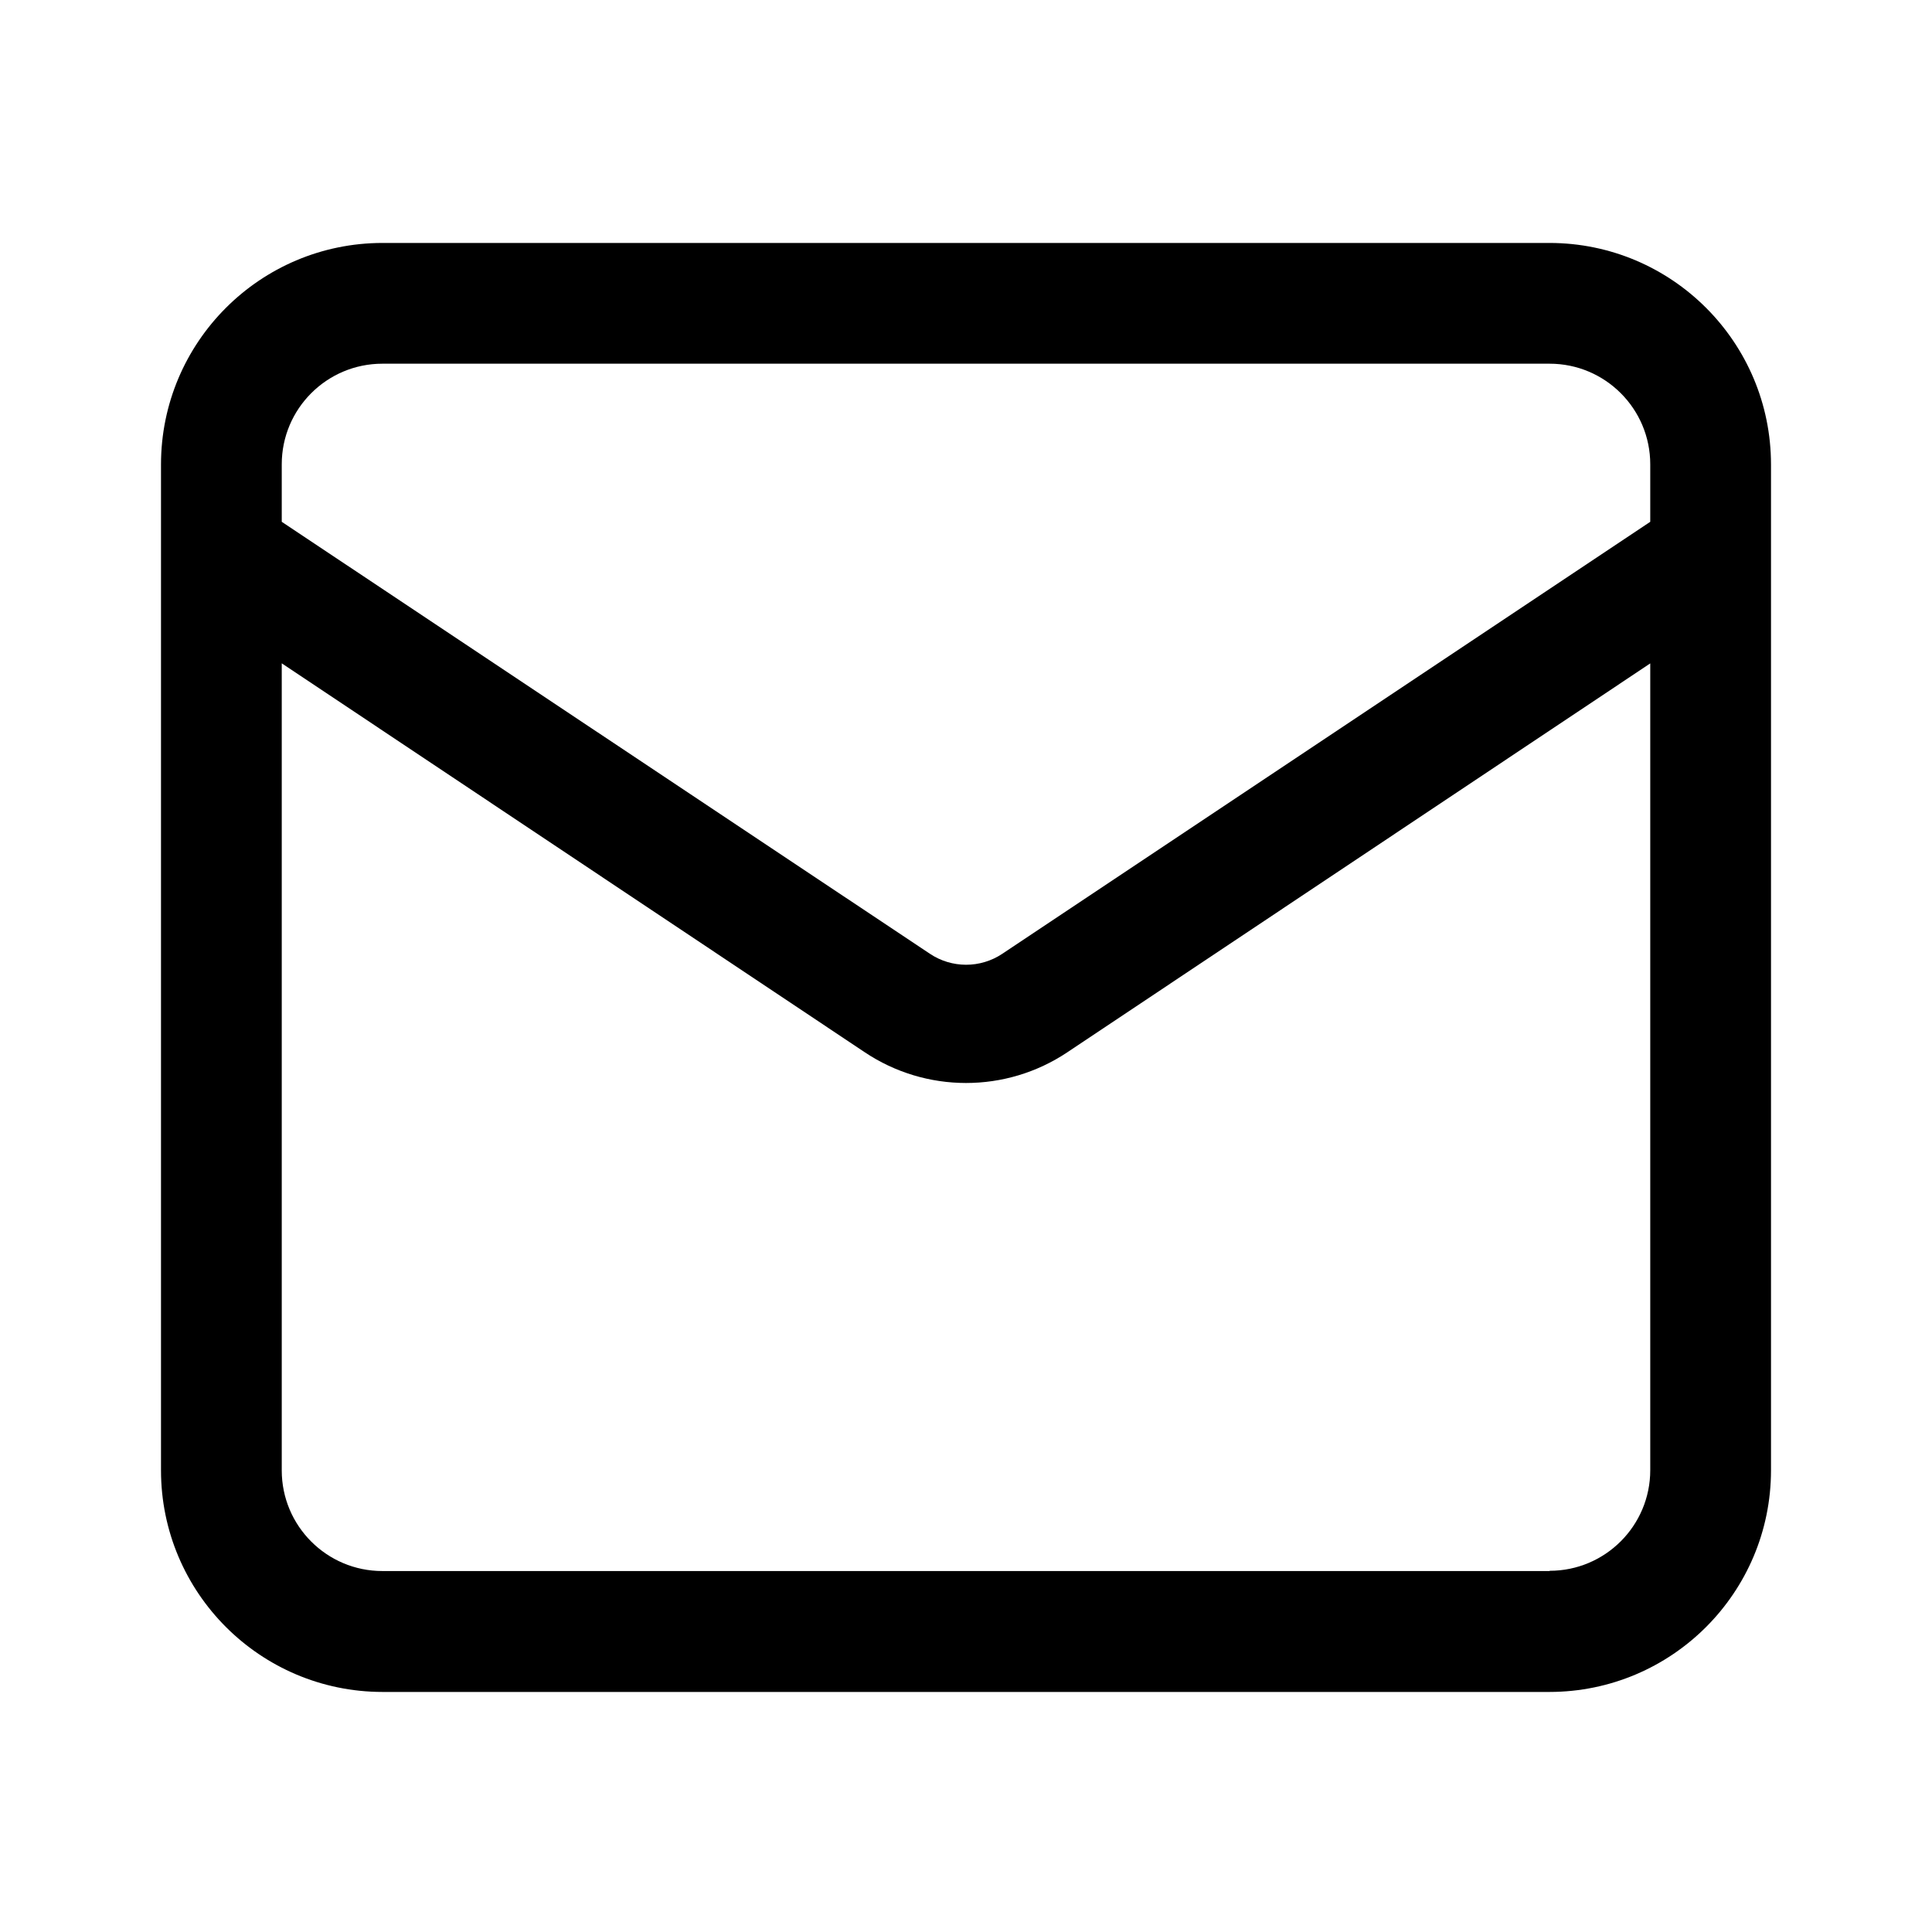
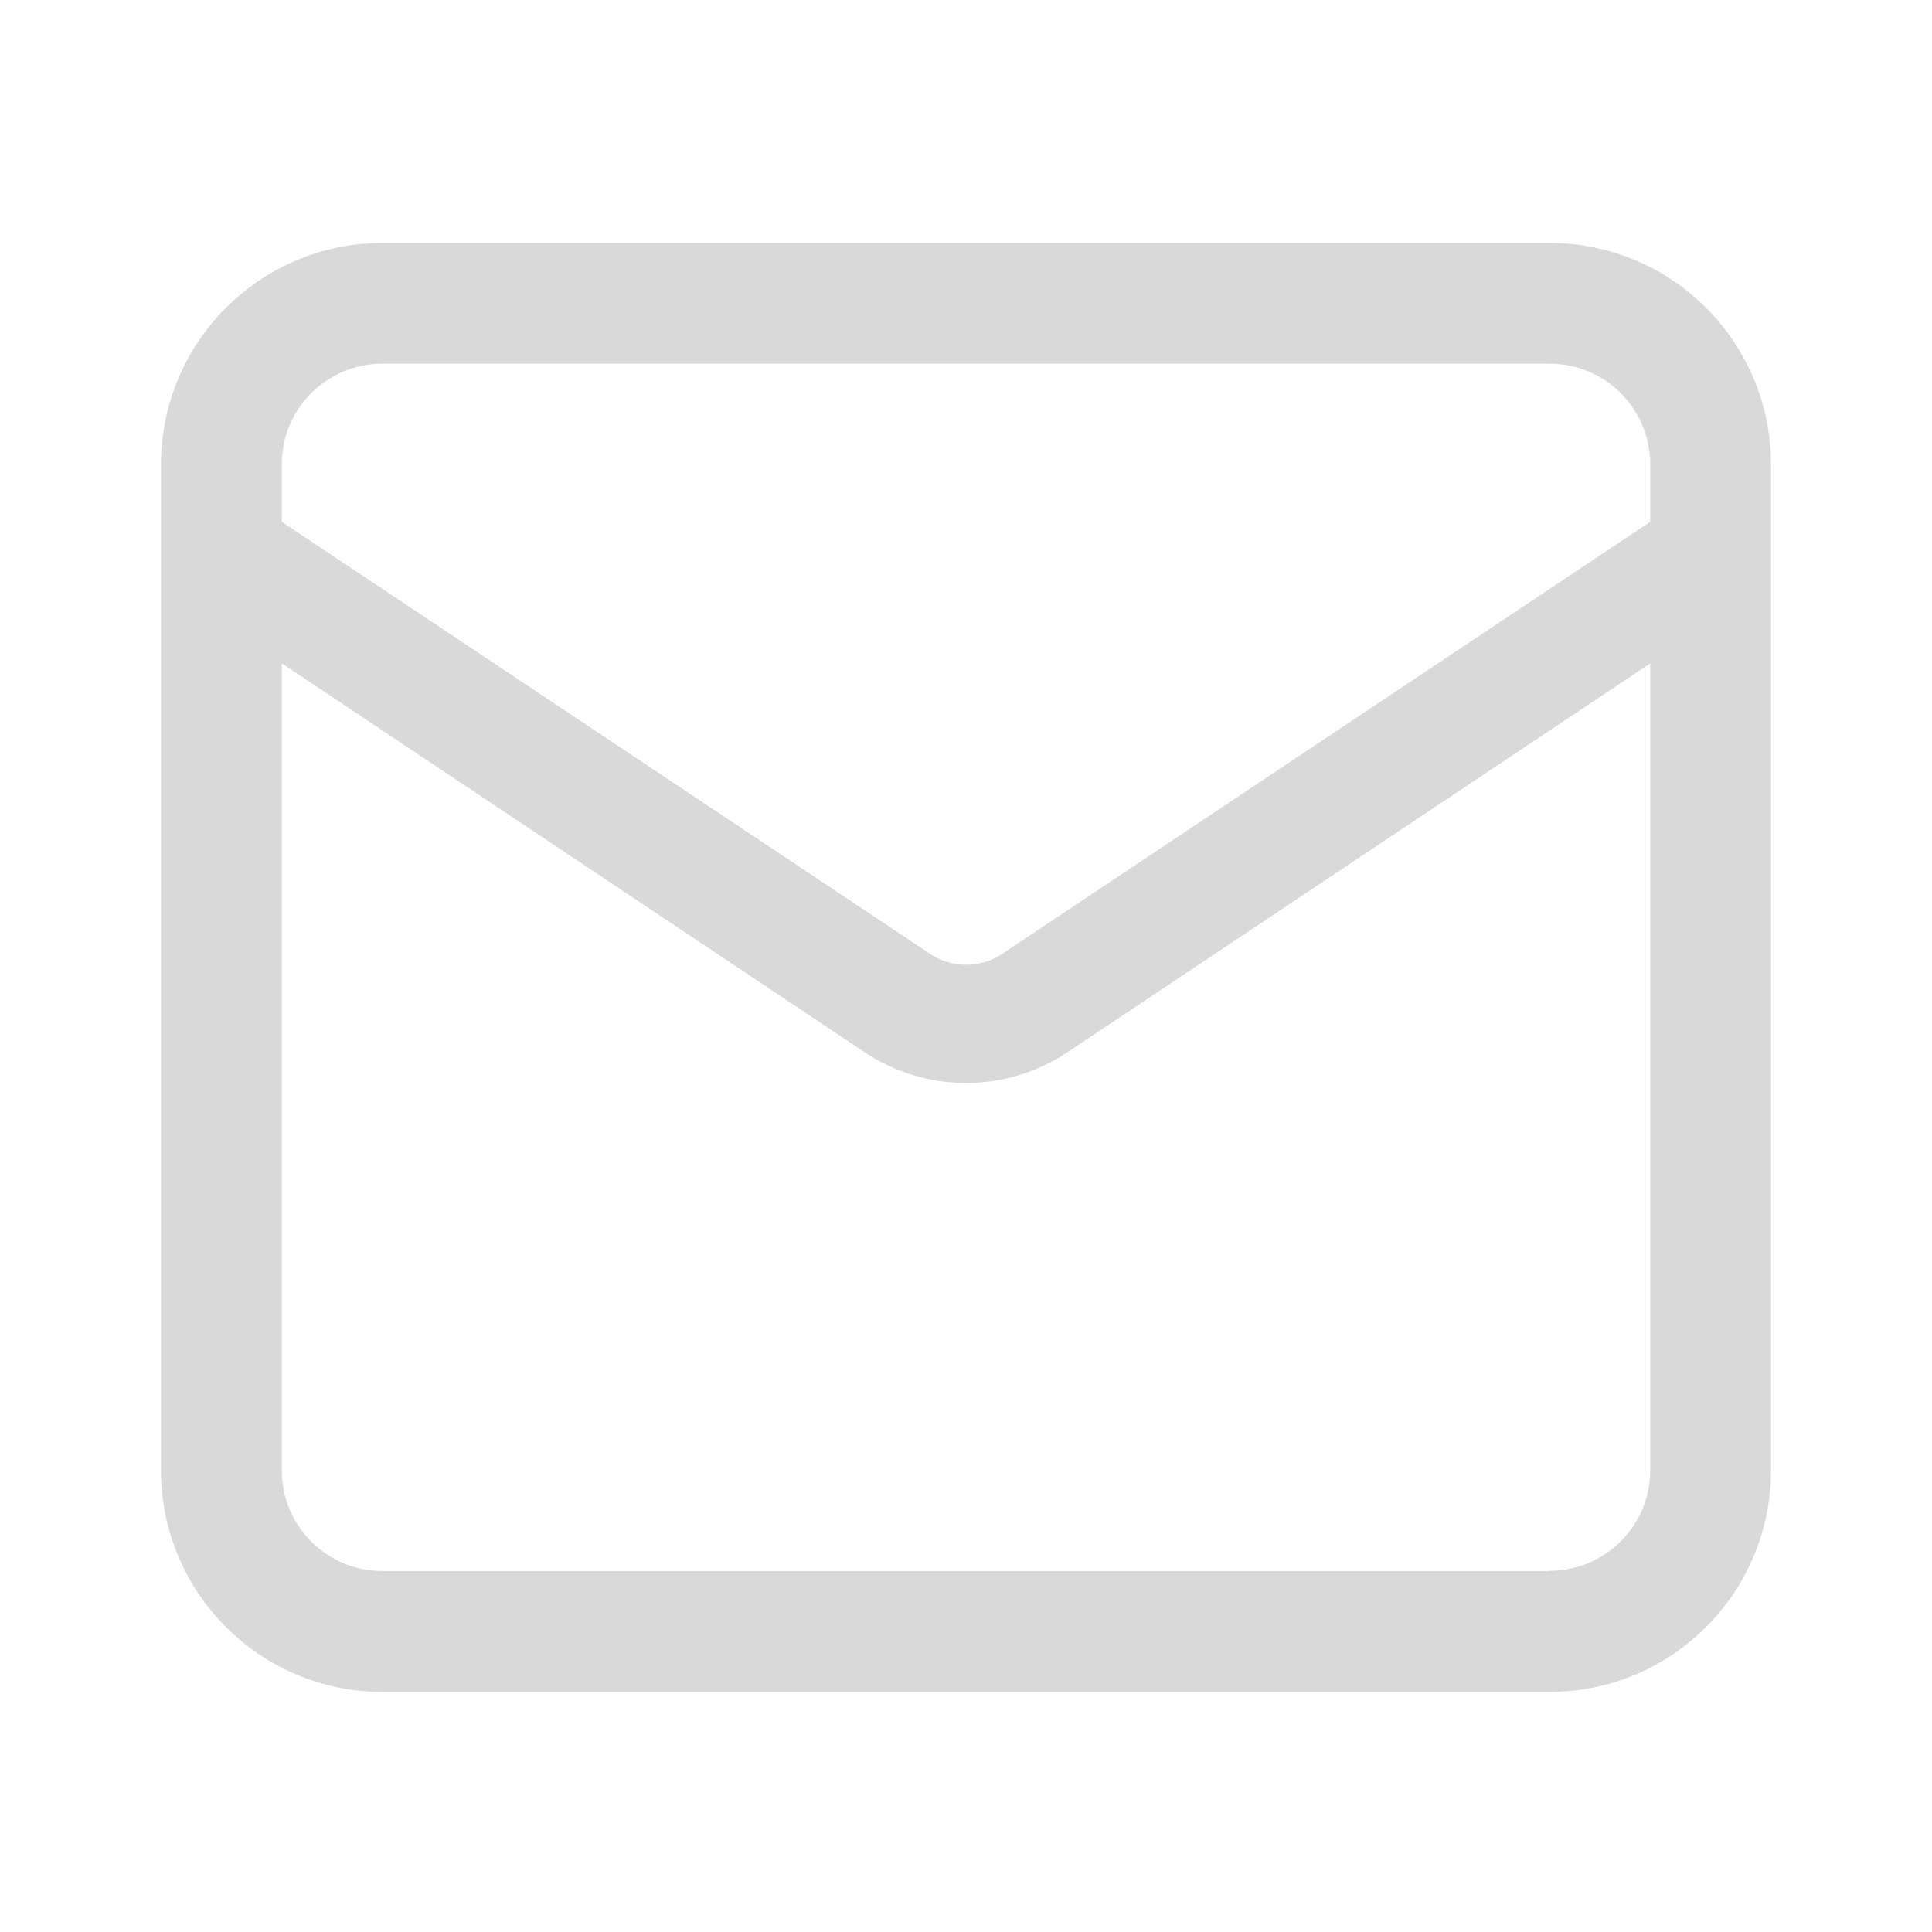
- <svg xmlns="http://www.w3.org/2000/svg" viewBox="0 0 24 24" aria-hidden="true">
+ <svg xmlns="http://www.w3.org/2000/svg" fill="#d9d9d9" viewBox="0 0 24 24" aria-hidden="true">
  <path d="M19.25 3.018H4.75A2.753 2.753 0 0 0 2 5.77v12.495a2.754 2.754 0 0 0 2.75 2.753h14.5A2.754 2.754 0 0 0 22 18.265V5.77a2.753 2.753 0 0 0-2.75-2.752zm-14.5 1.5h14.5c.69 0 1.25.56 1.25 1.25v.714l-8.05 5.367a.81.81 0 0 1-.9-.002L3.5 6.482v-.714c0-.69.56-1.25 1.25-1.25zm14.5 14.998H4.75c-.69 0-1.25-.56-1.25-1.25V8.24l7.24 4.83a2.265 2.265 0 0 0 2.52.001l7.24-4.83v10.022c0 .69-.56 1.25-1.25 1.25z" />
</svg>
